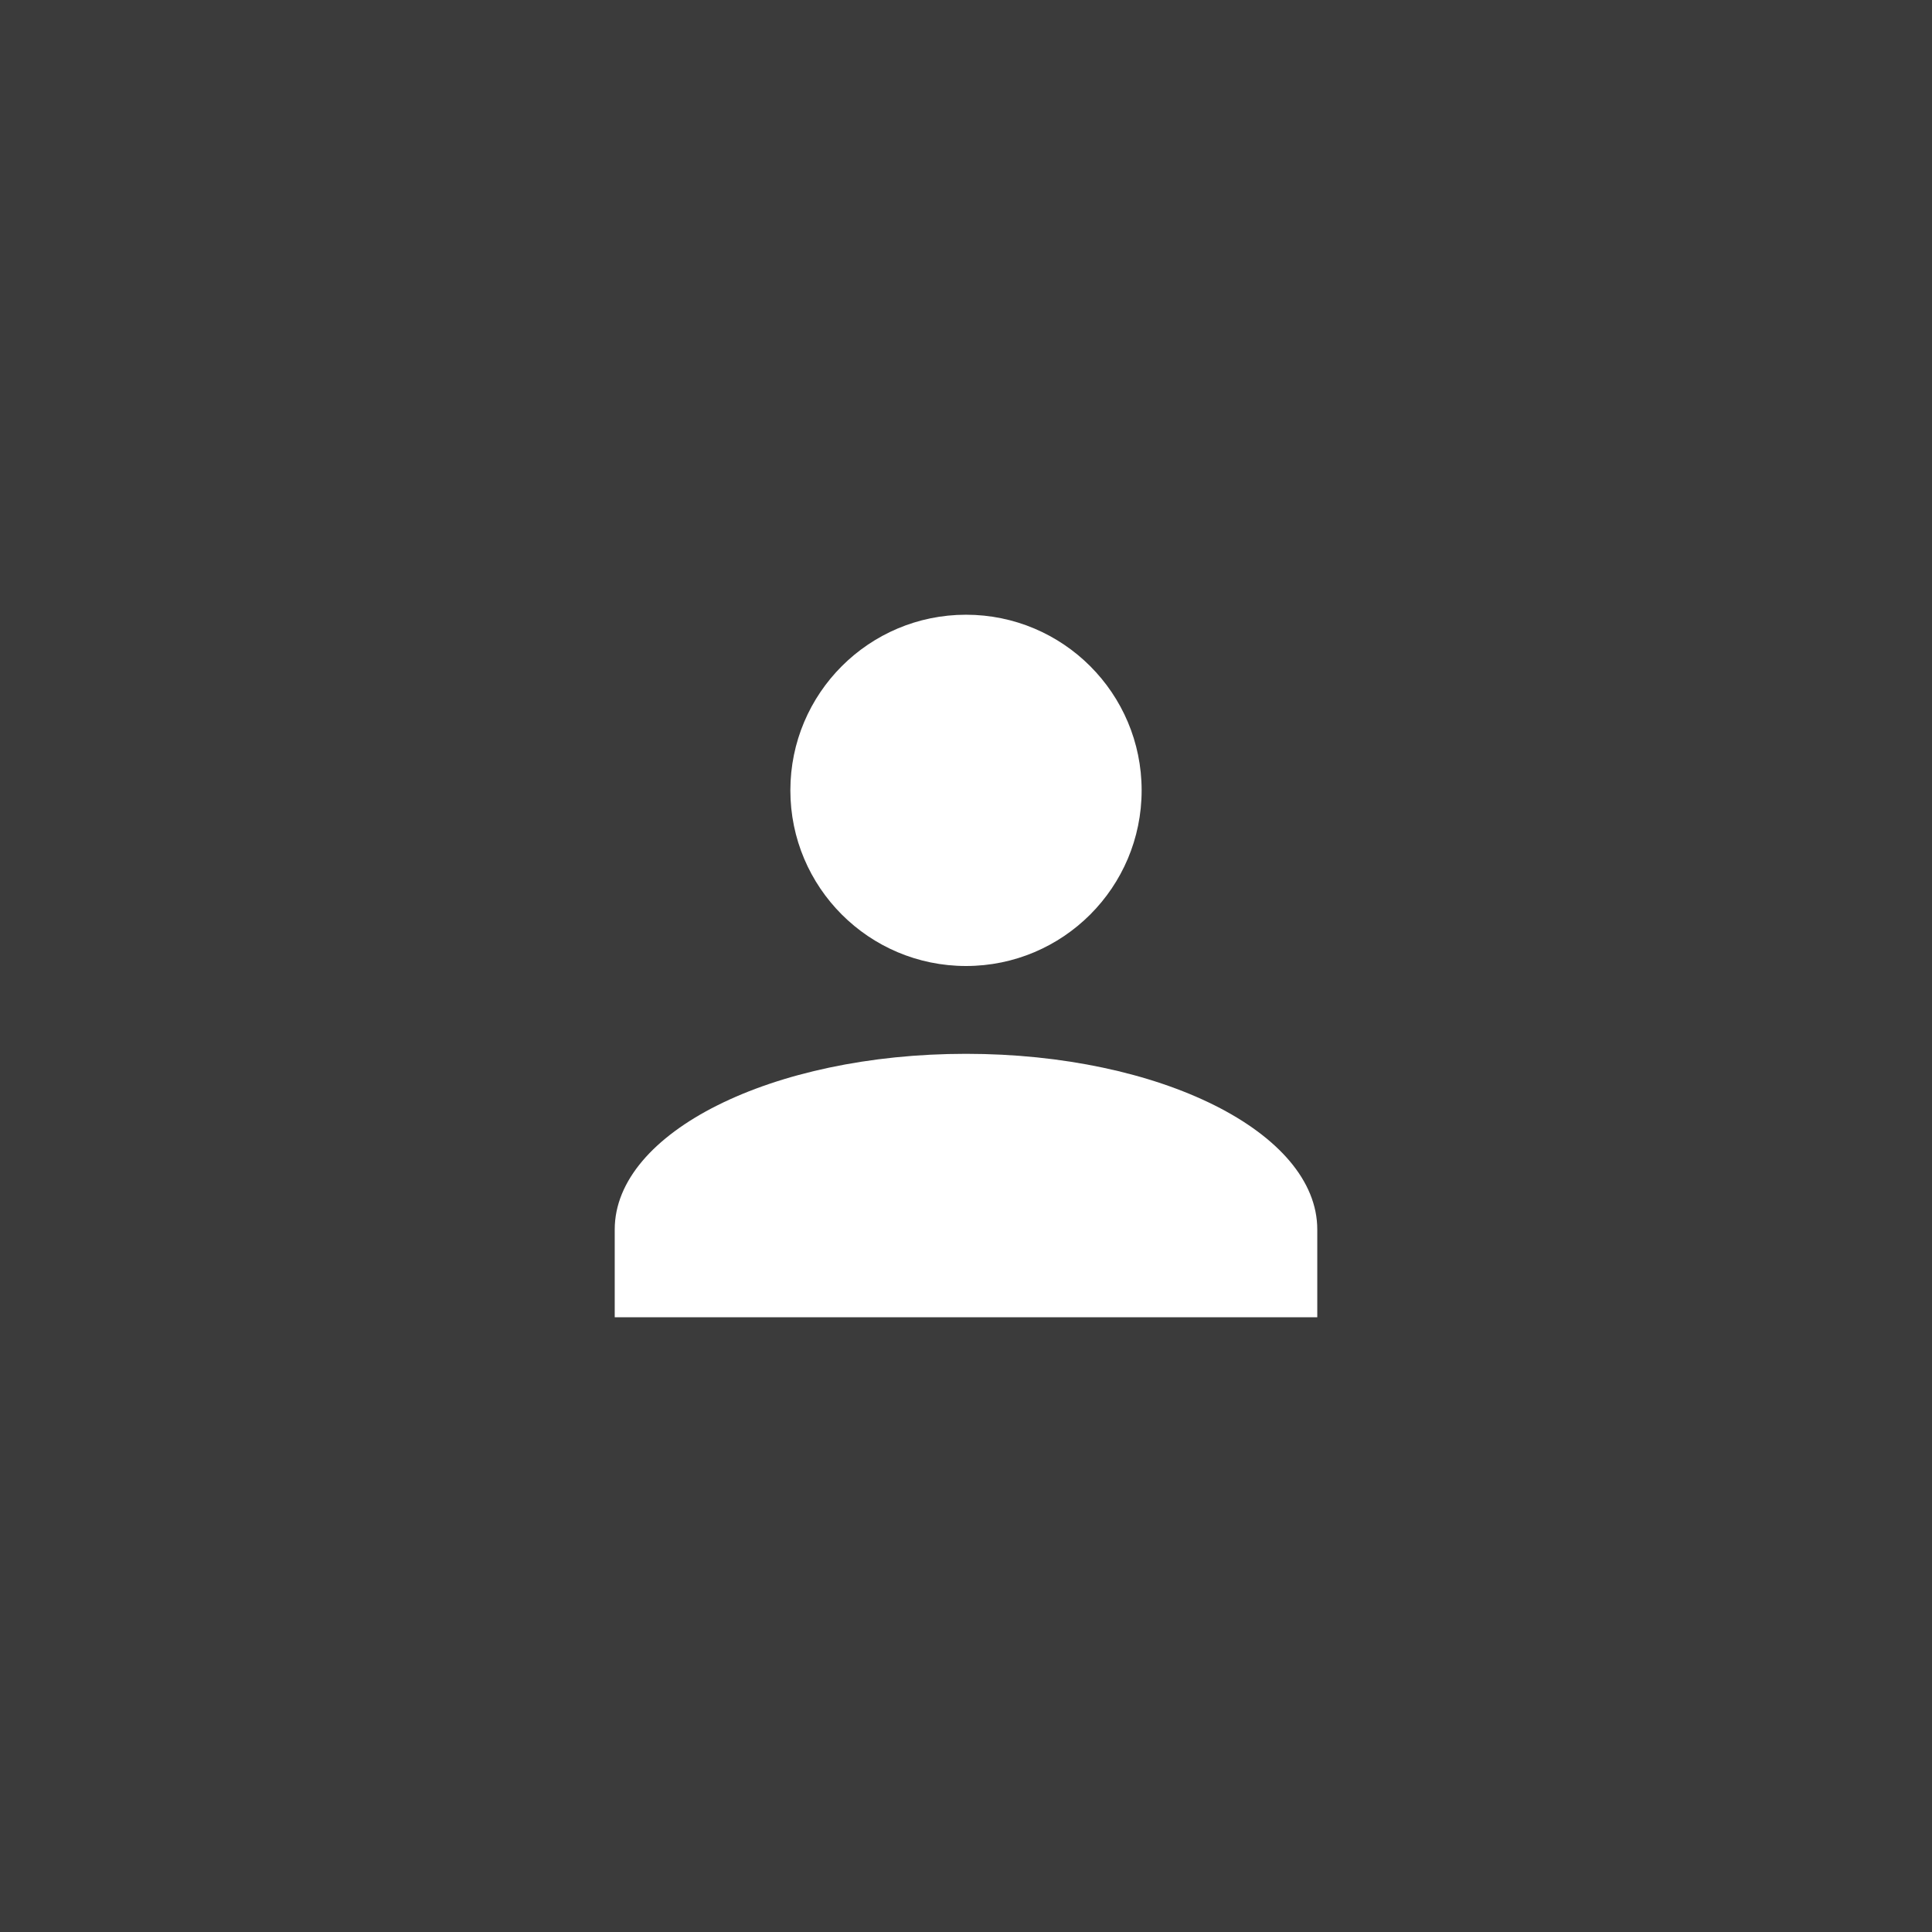
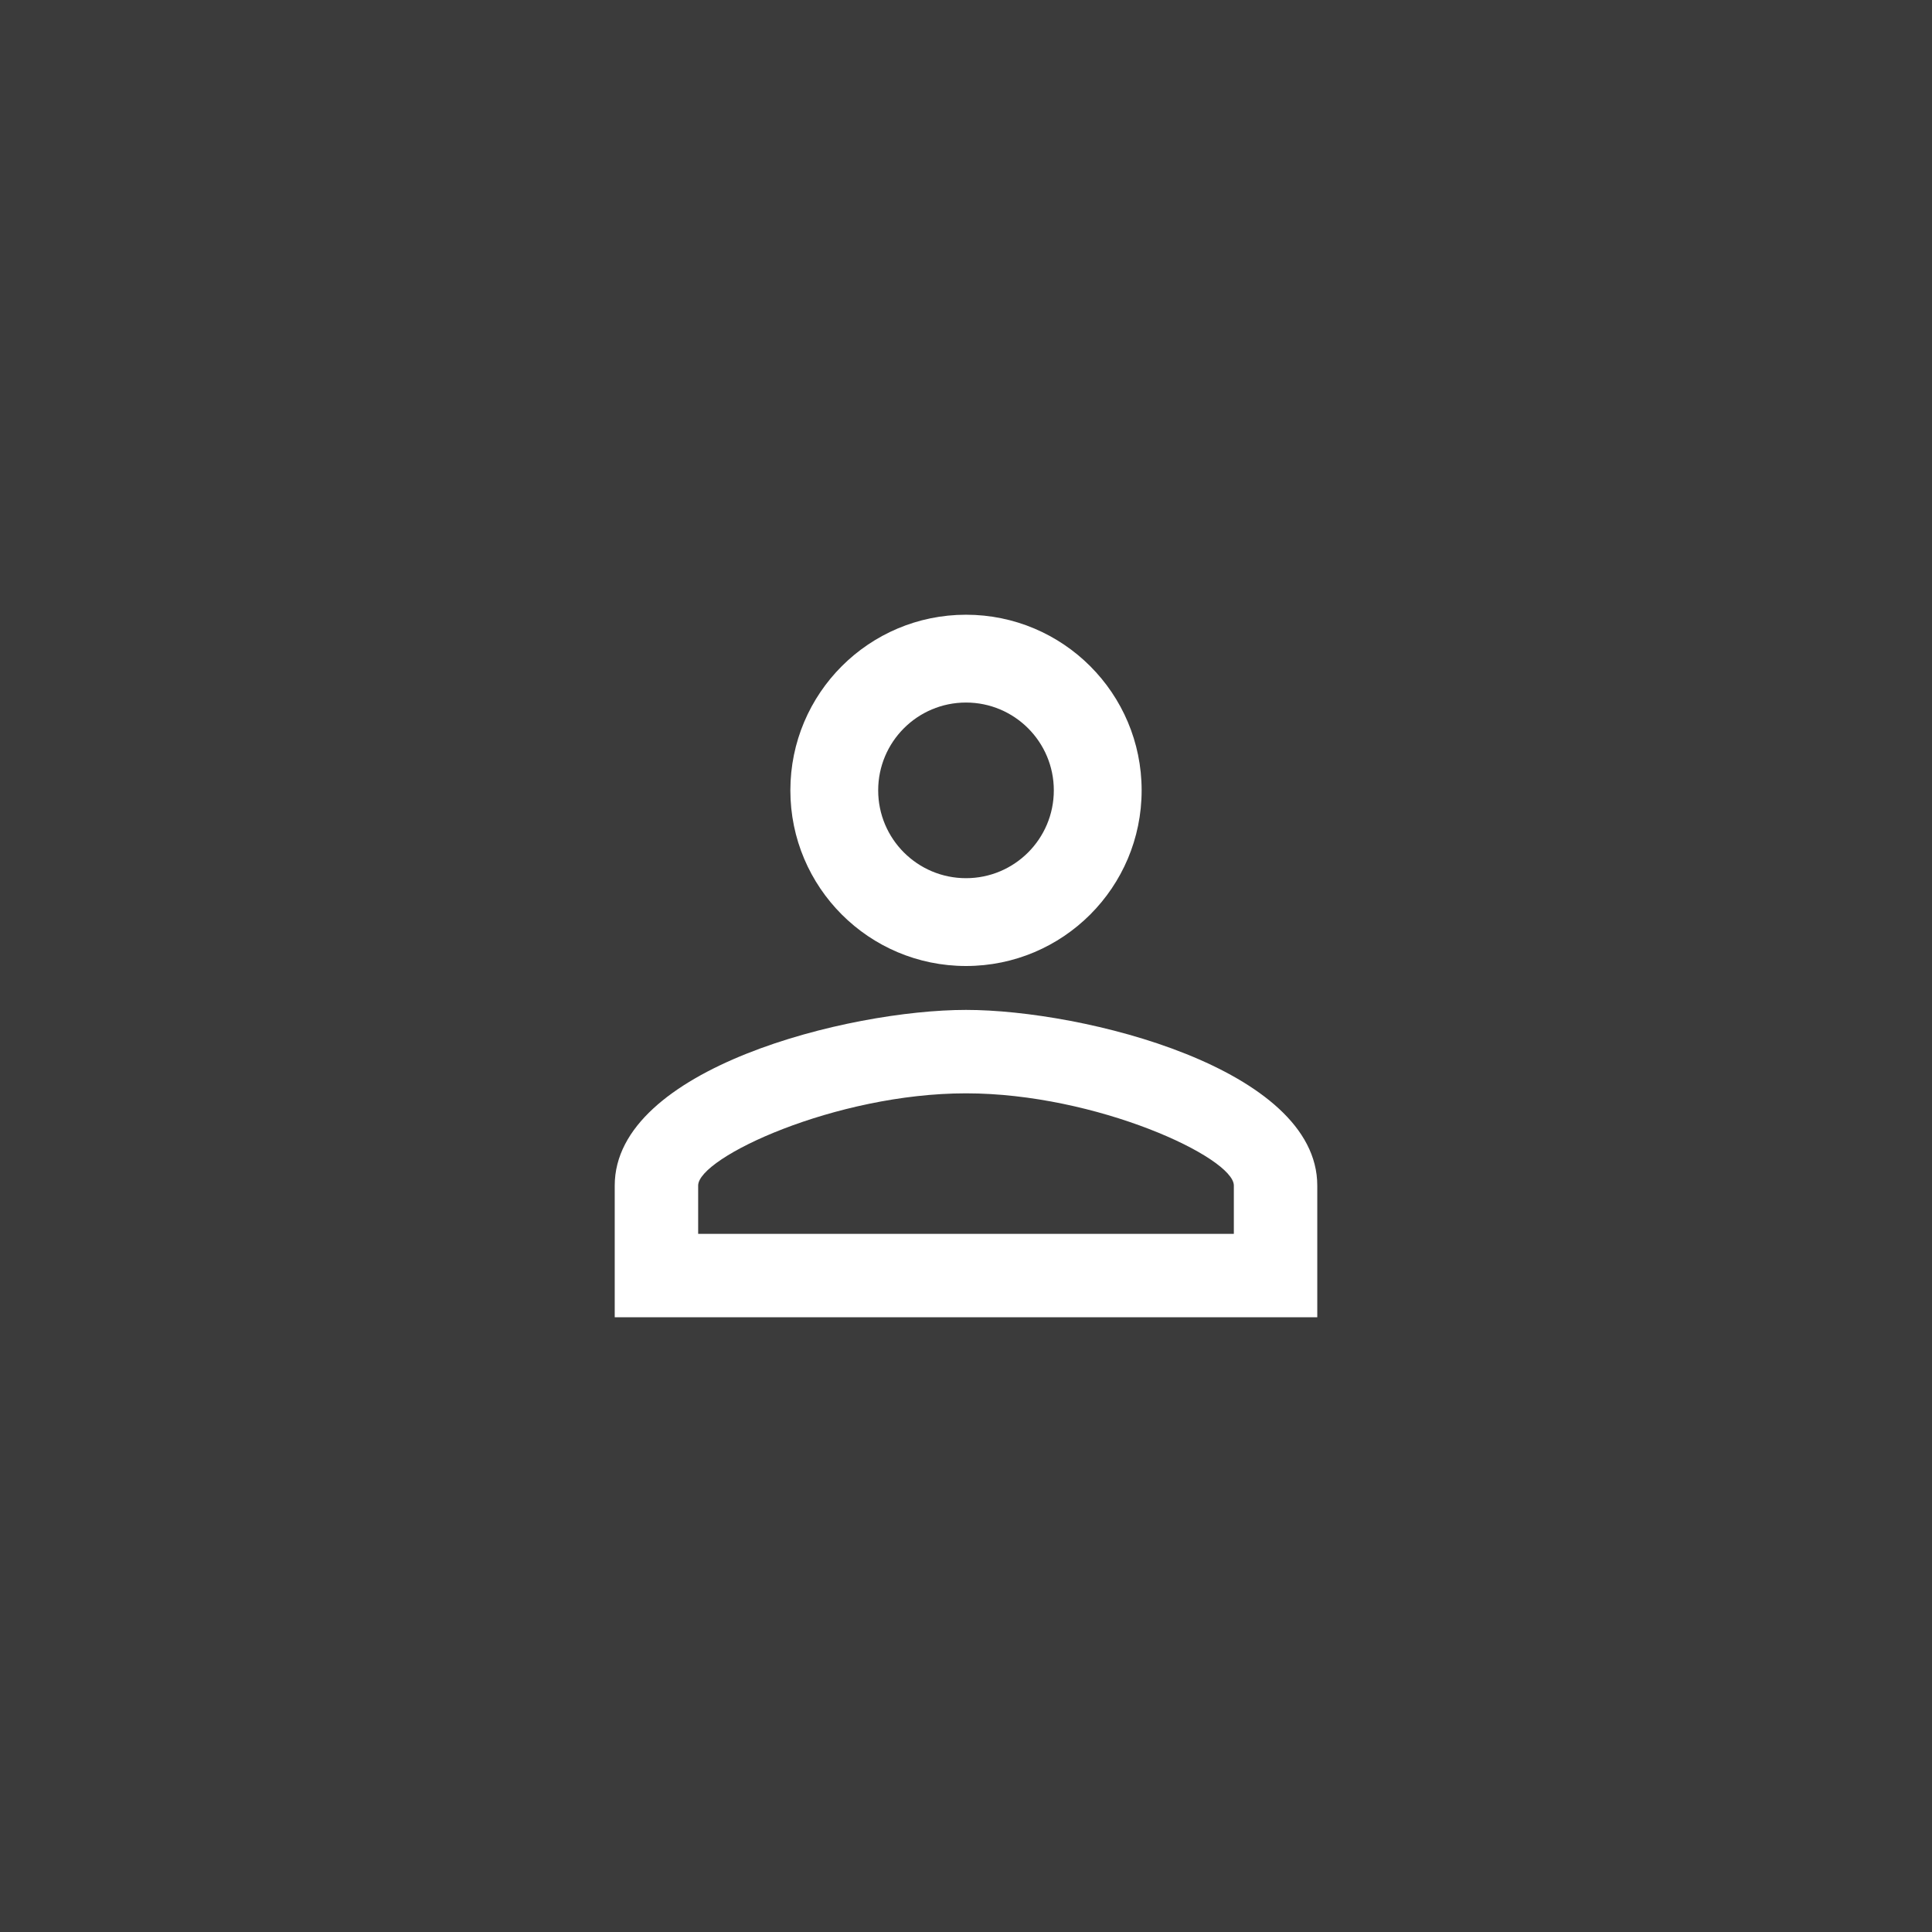
<svg xmlns="http://www.w3.org/2000/svg" viewBox="0 0 44 44" height="22" width="22" version="1.1">
  <rect width="44" height="44" fill="#3B3B3B" />
  <g transform="translate(10, 10)">
-     <path fill="#fff" d="M12,4A4,4 0 0,1 16,8A4,4 0 0,1 12,12A4,4 0 0,1 8,8A4,4 0 0,1 12,4M12,14C16.42,14 20,15.79 20,18V20H4V18C4,15.79 7.58,14 12,14Z" />
+     <path fill="#fff" d="M12,4A4,4 0 0,1 16,8A4,4 0 0,1 12,12A4,4 0 0,1 8,8A4,4 0 0,1 12,4M12,6A2,2 0 0,0 10,8A2,2 0 0,0 12,10A2,2 0 0,0 14,8A2,2 0 0,0 12,6M12,13C14.67,13 20,14.33 20,17V20H4V17C4,14.33 9.33,13 12,13M12,14.9C9.03,14.9 5.9,16.36 5.9,17V18.1H18.1V17C18.1,16.36 14.97,14.9 12,14.9Z" />
  </g>
</svg>
